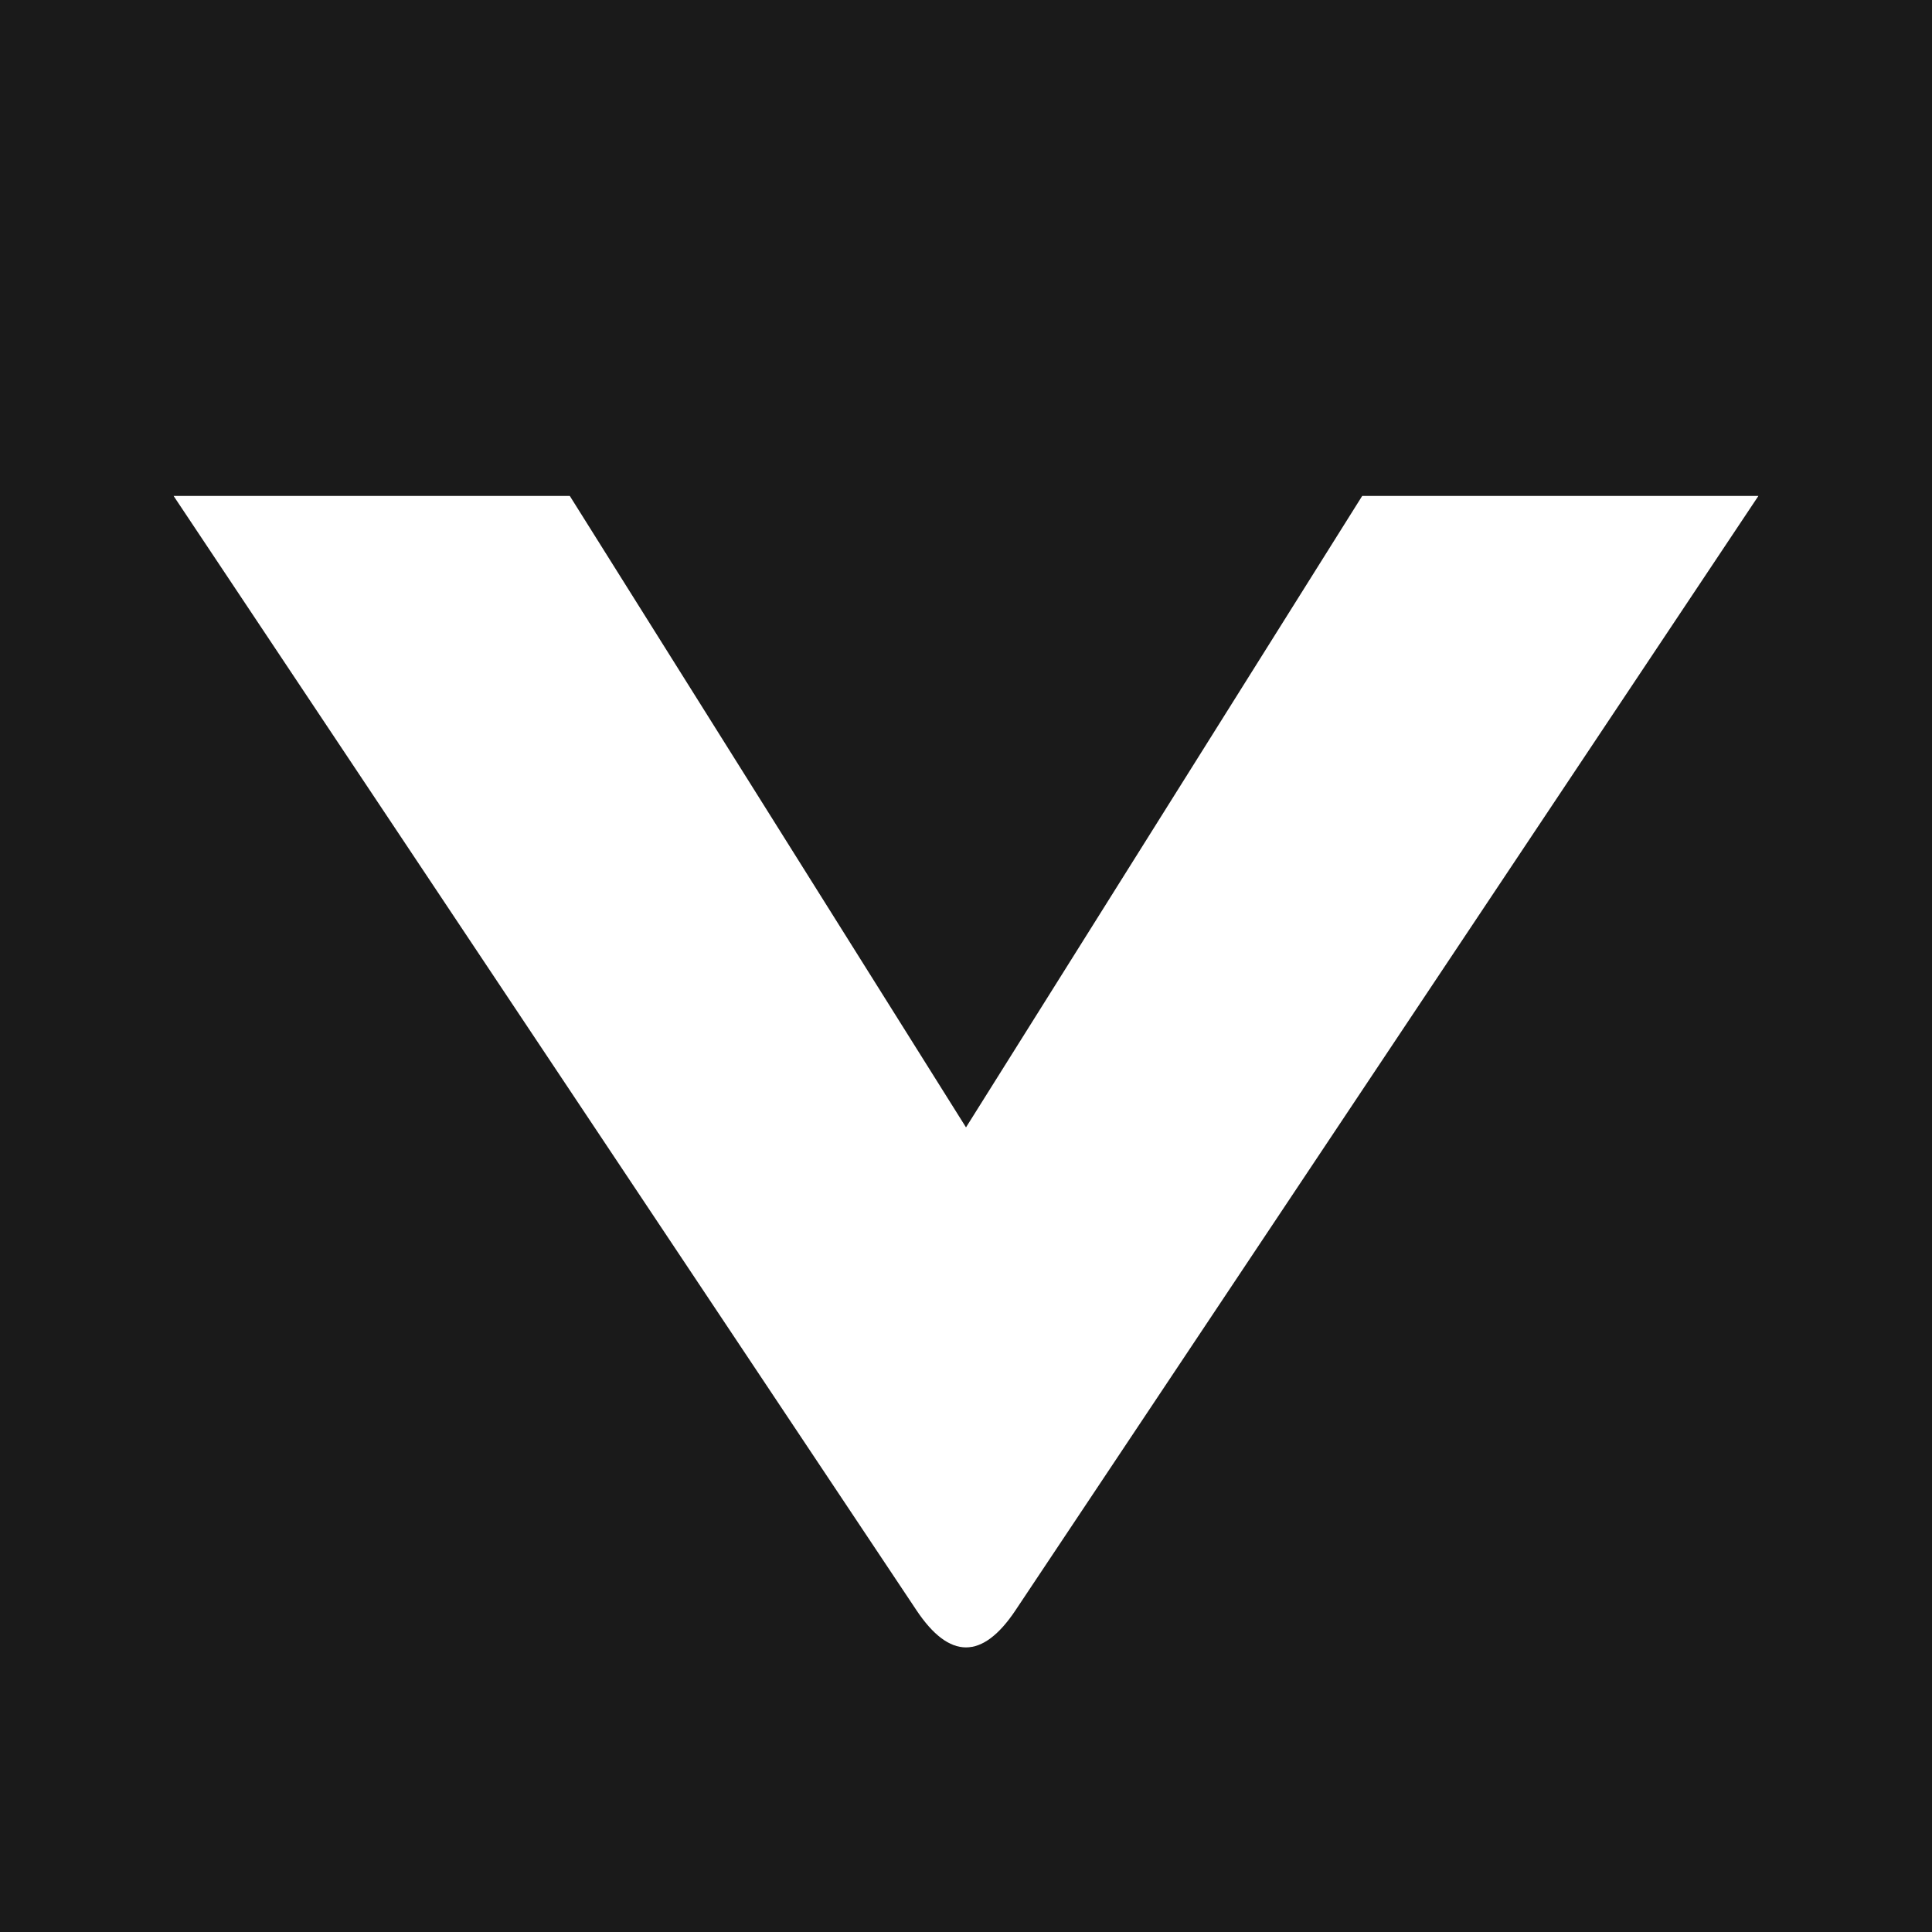
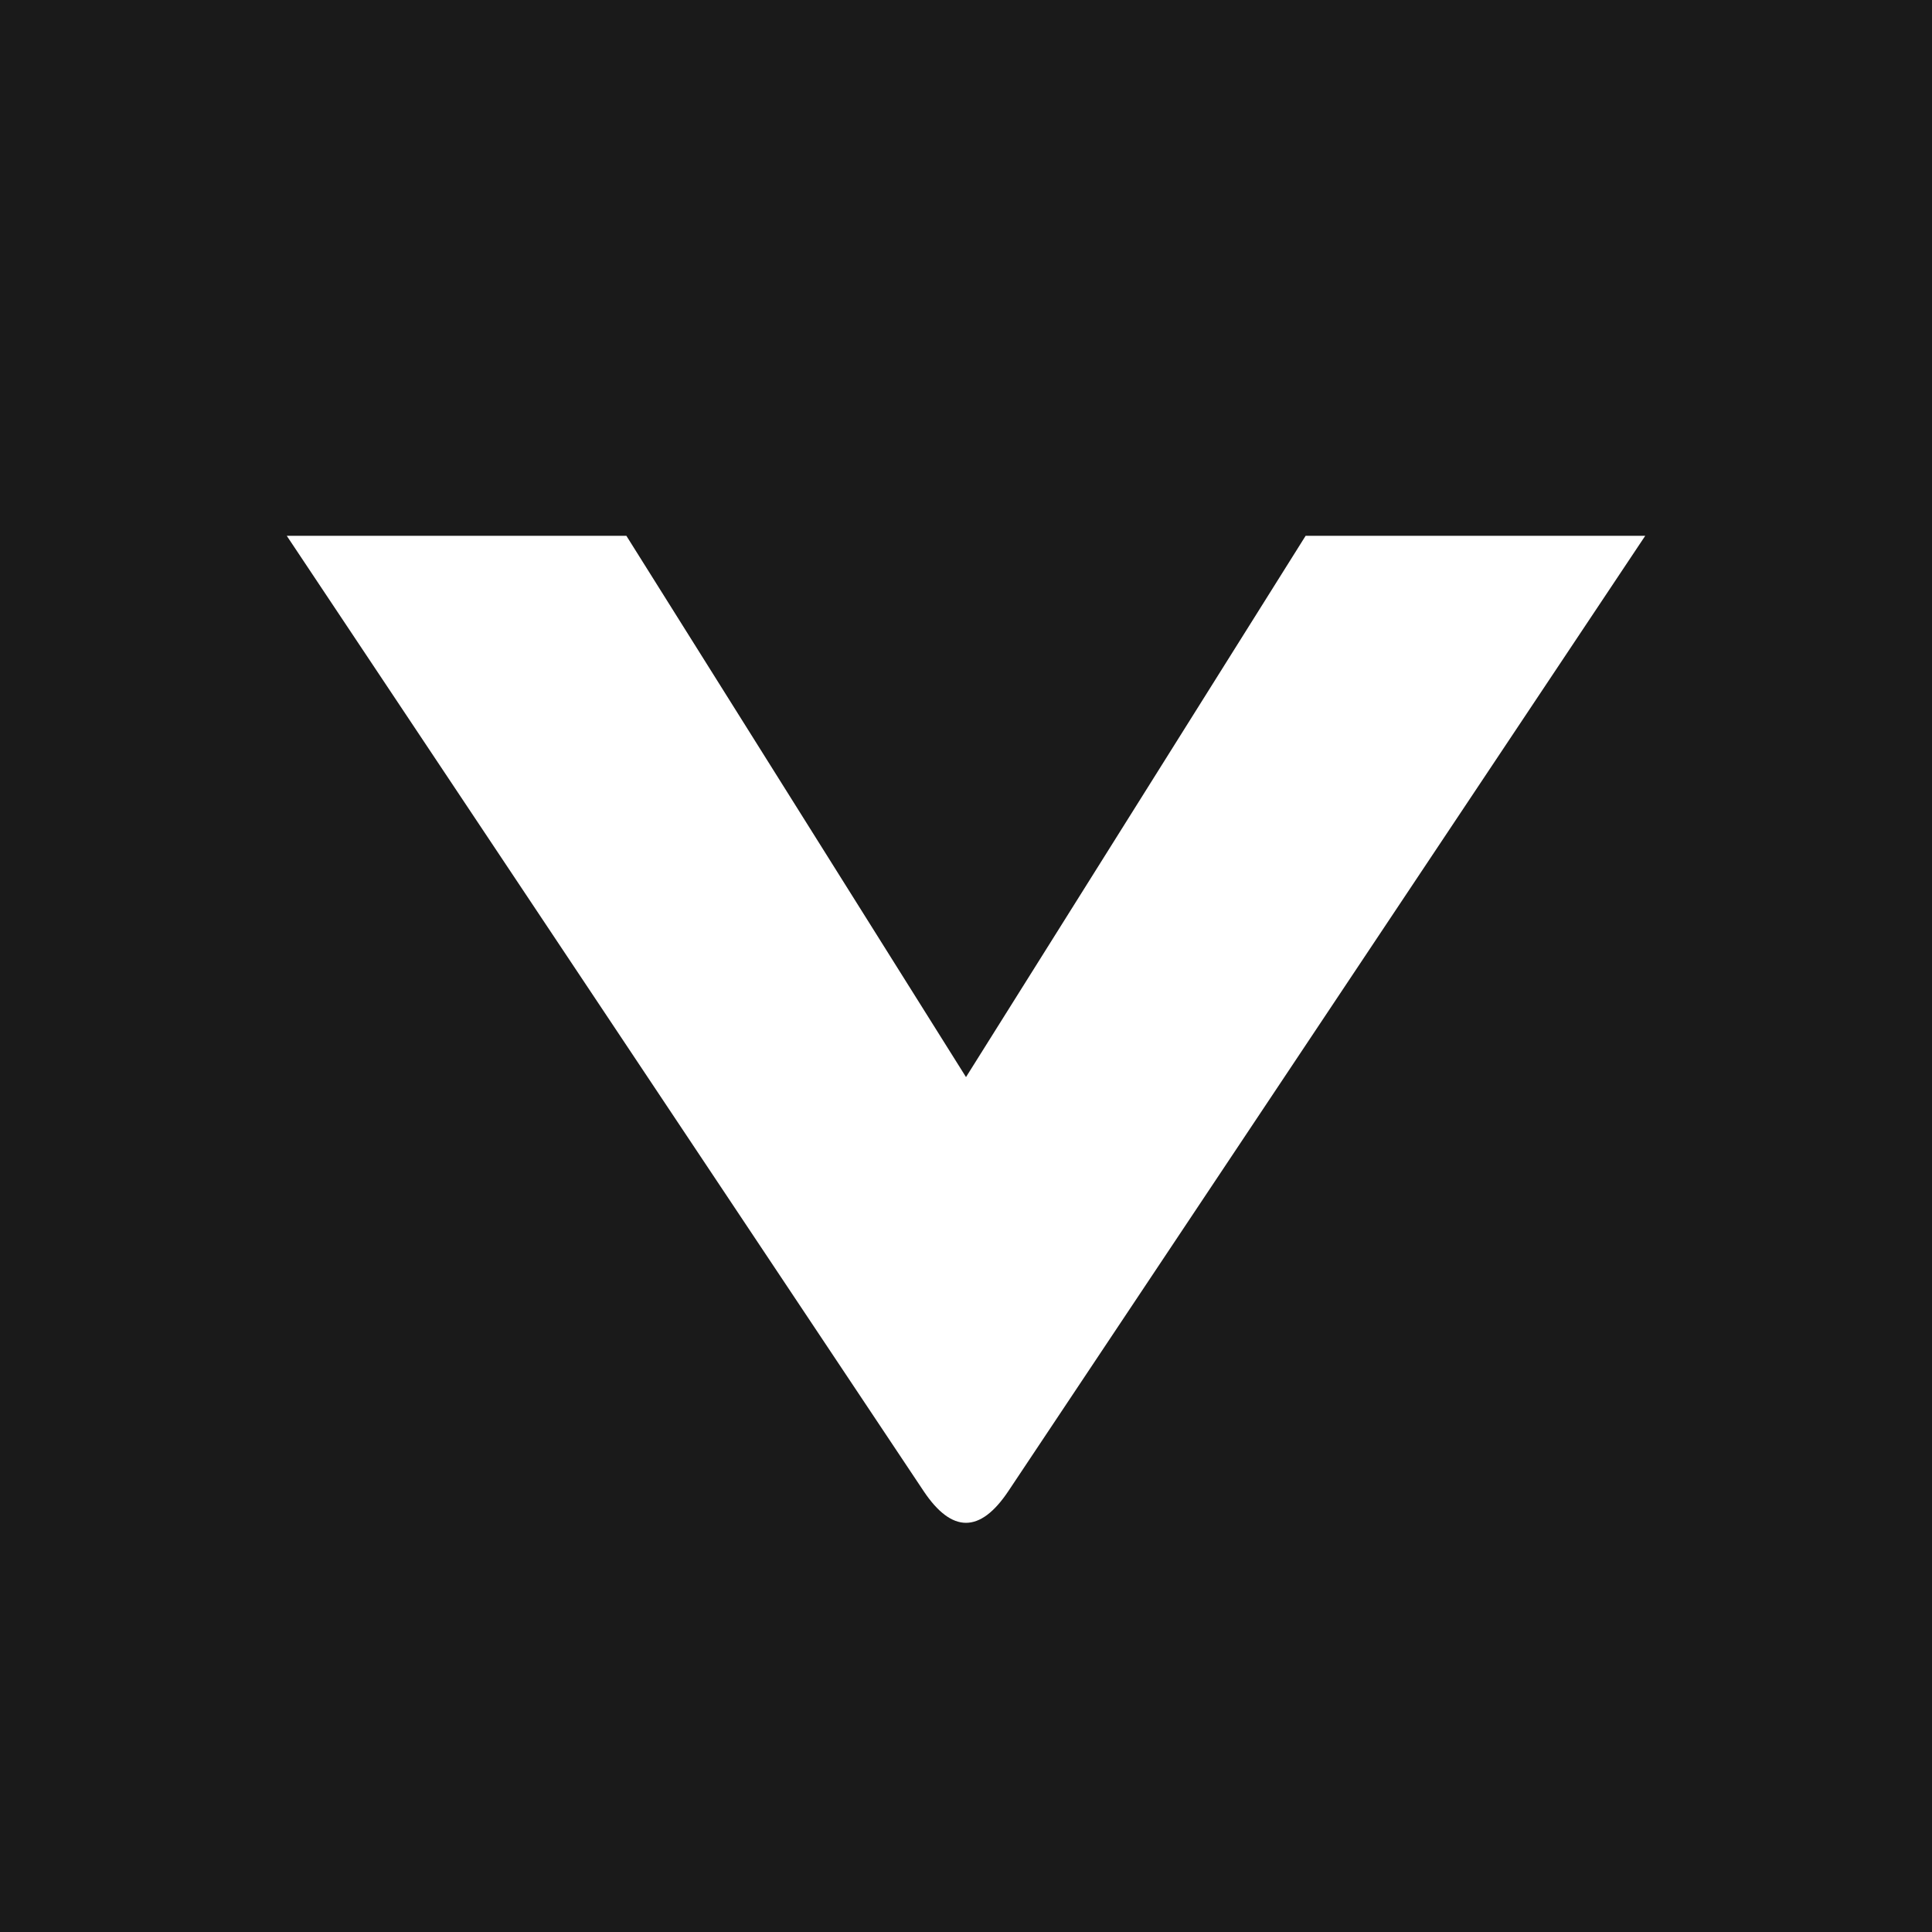
<svg xmlns="http://www.w3.org/2000/svg" viewBox="0 0 512 512" fill="none" version="1.1" id="svg1" width="512" height="512">
  <defs id="defs1" />
-   <rect style="fill:#1a1a1a;stroke-width:38.093;stroke-linecap:square;stroke-miterlimit:1.4" id="rect2" width="512" height="512" x="7.1054274e-15" y="7.1054274e-15" />
-   <path d="M 46,131.422 H 151 L 256,298.766 361,131.422 H 466 L 269.125,426.734 q -13.125,19.688 -26.25,0 z" fill="#ffffff" id="path1" style="stroke-width:3.281" />
+   <rect style="fill:#1a1a1a;stroke-width:38.093;stroke-linecap:square;stroke-miterlimit:1.4" id="rect2" width="512" height="512" x="7.1054274e-15" y="7.1054274e-15" ry="0" />
+   <path d="m 76,142 h 90 L 256,285.438 346,142 H 436 L 267.25,395.125 q -11.25,16.875 -22.5,0 z" fill="#ffffff" id="path1" style="stroke-width:2.813" />
</svg>
